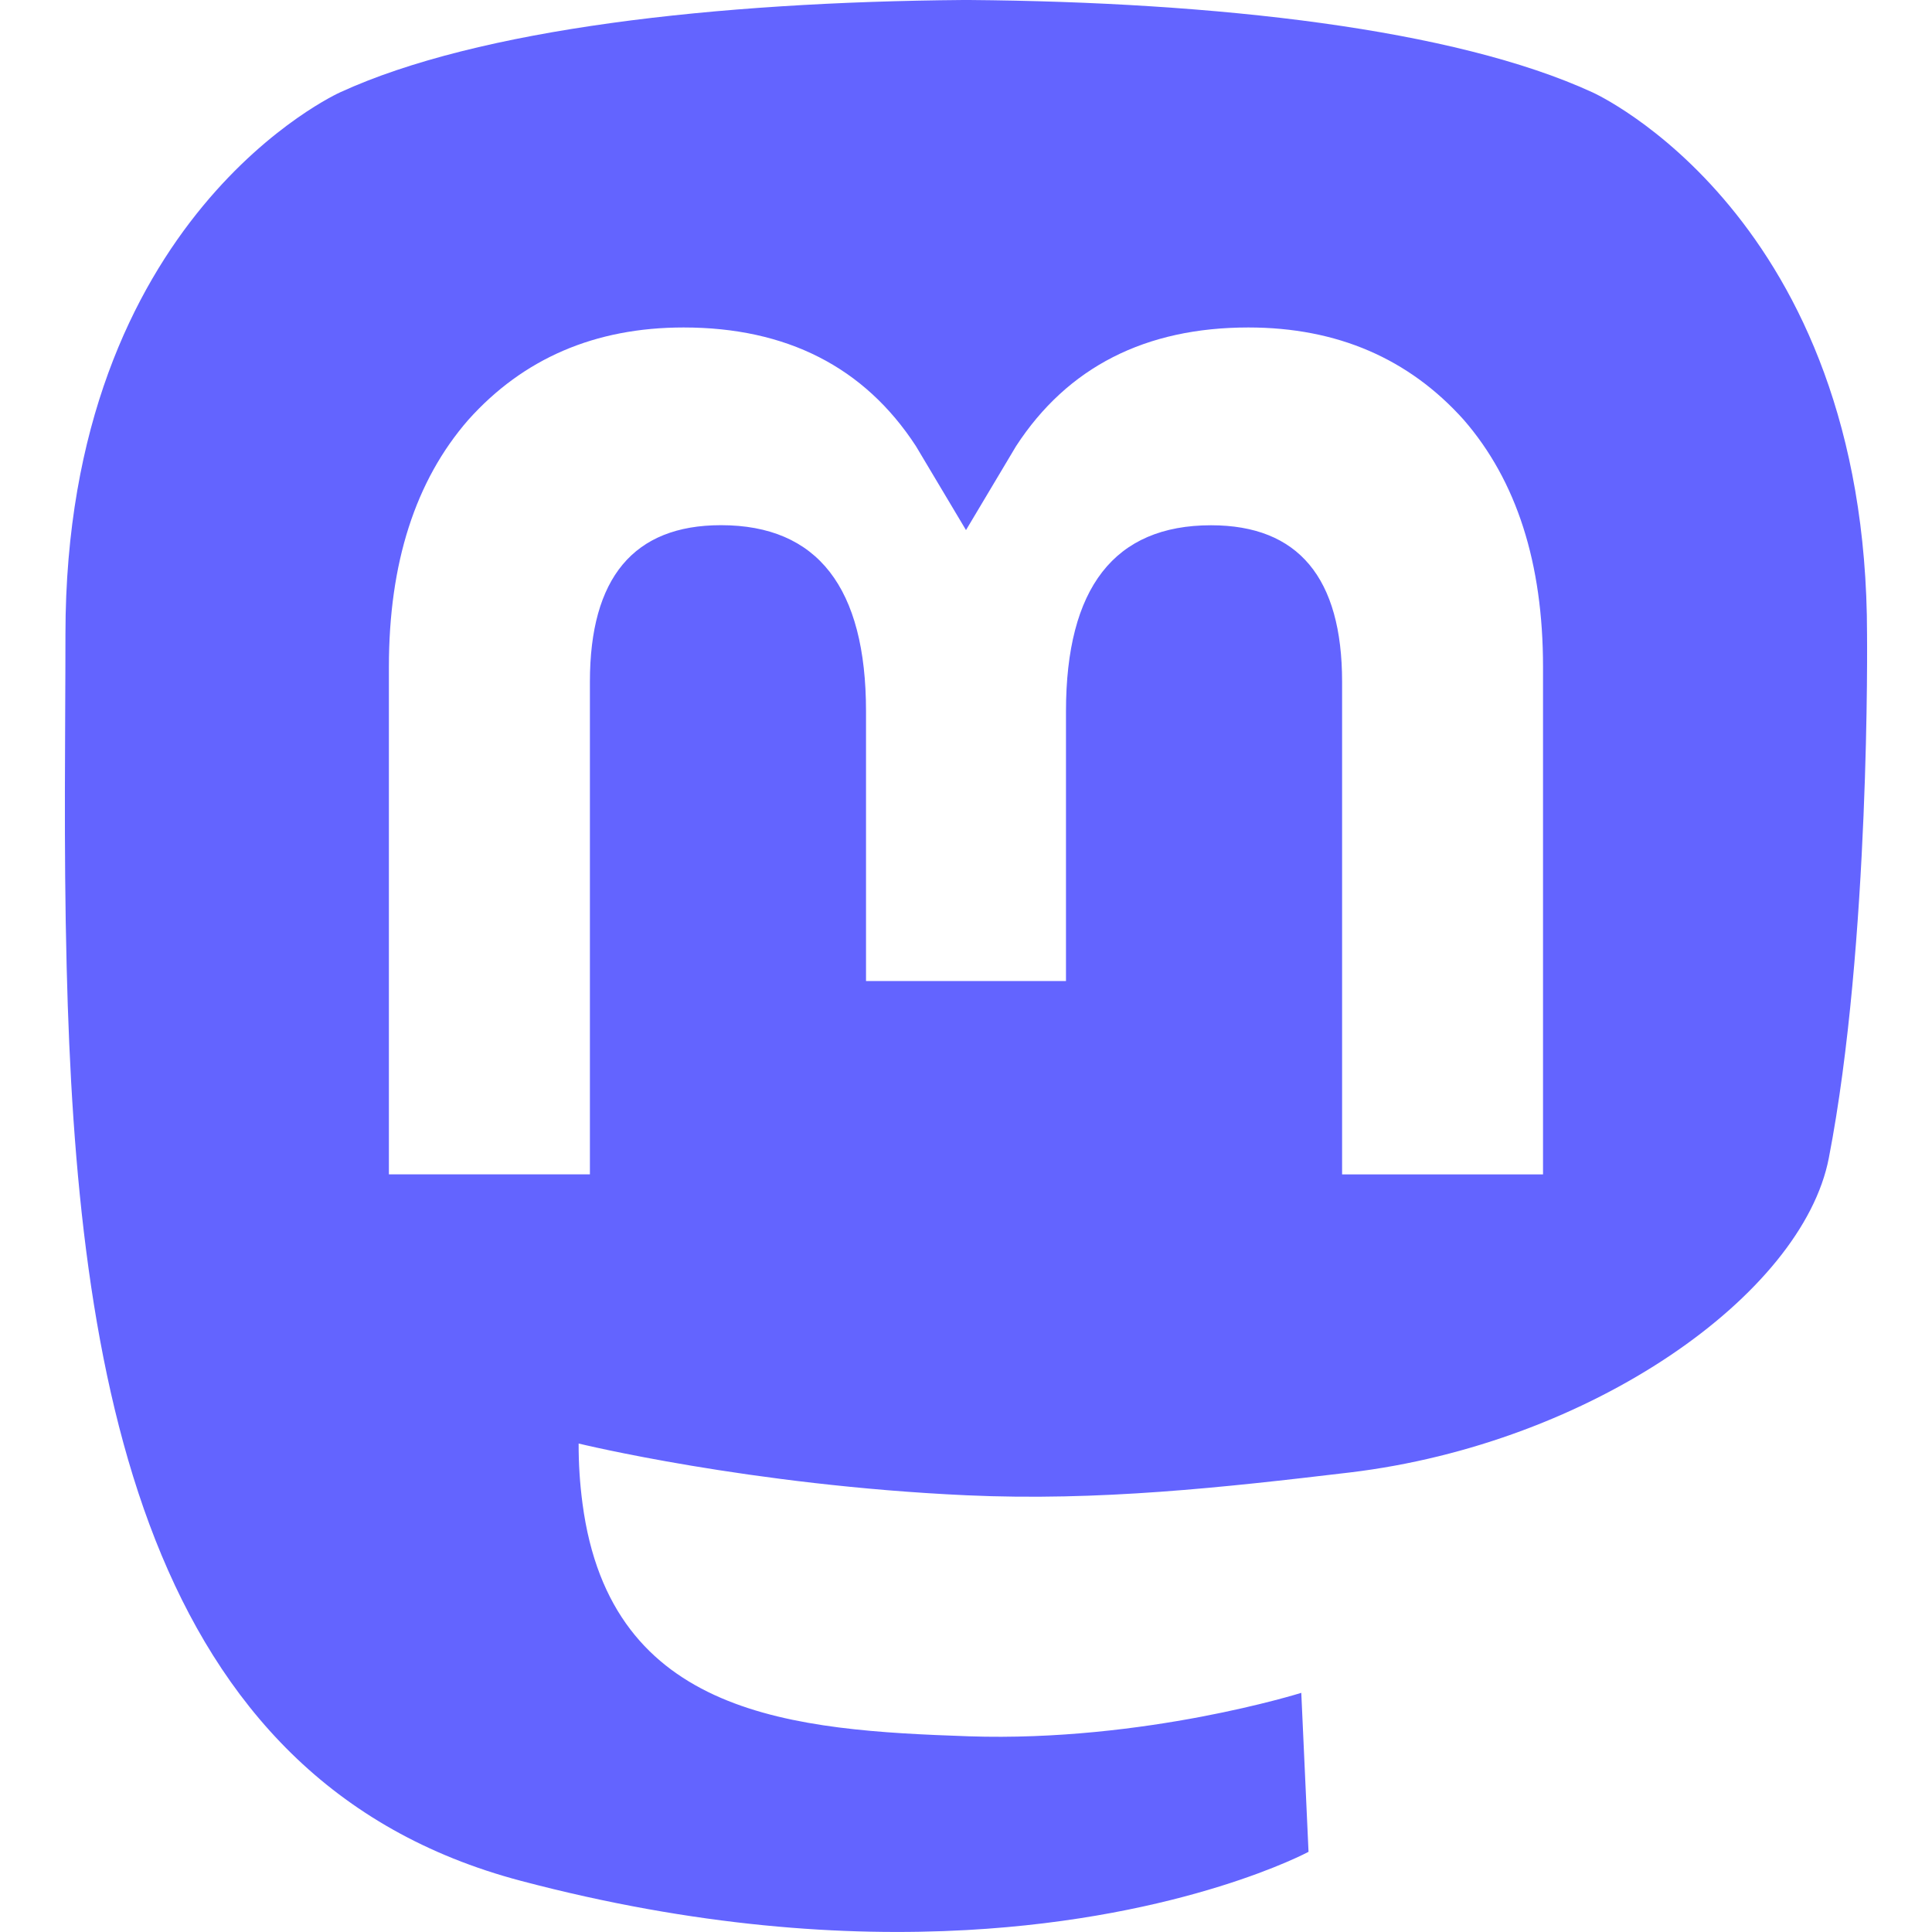
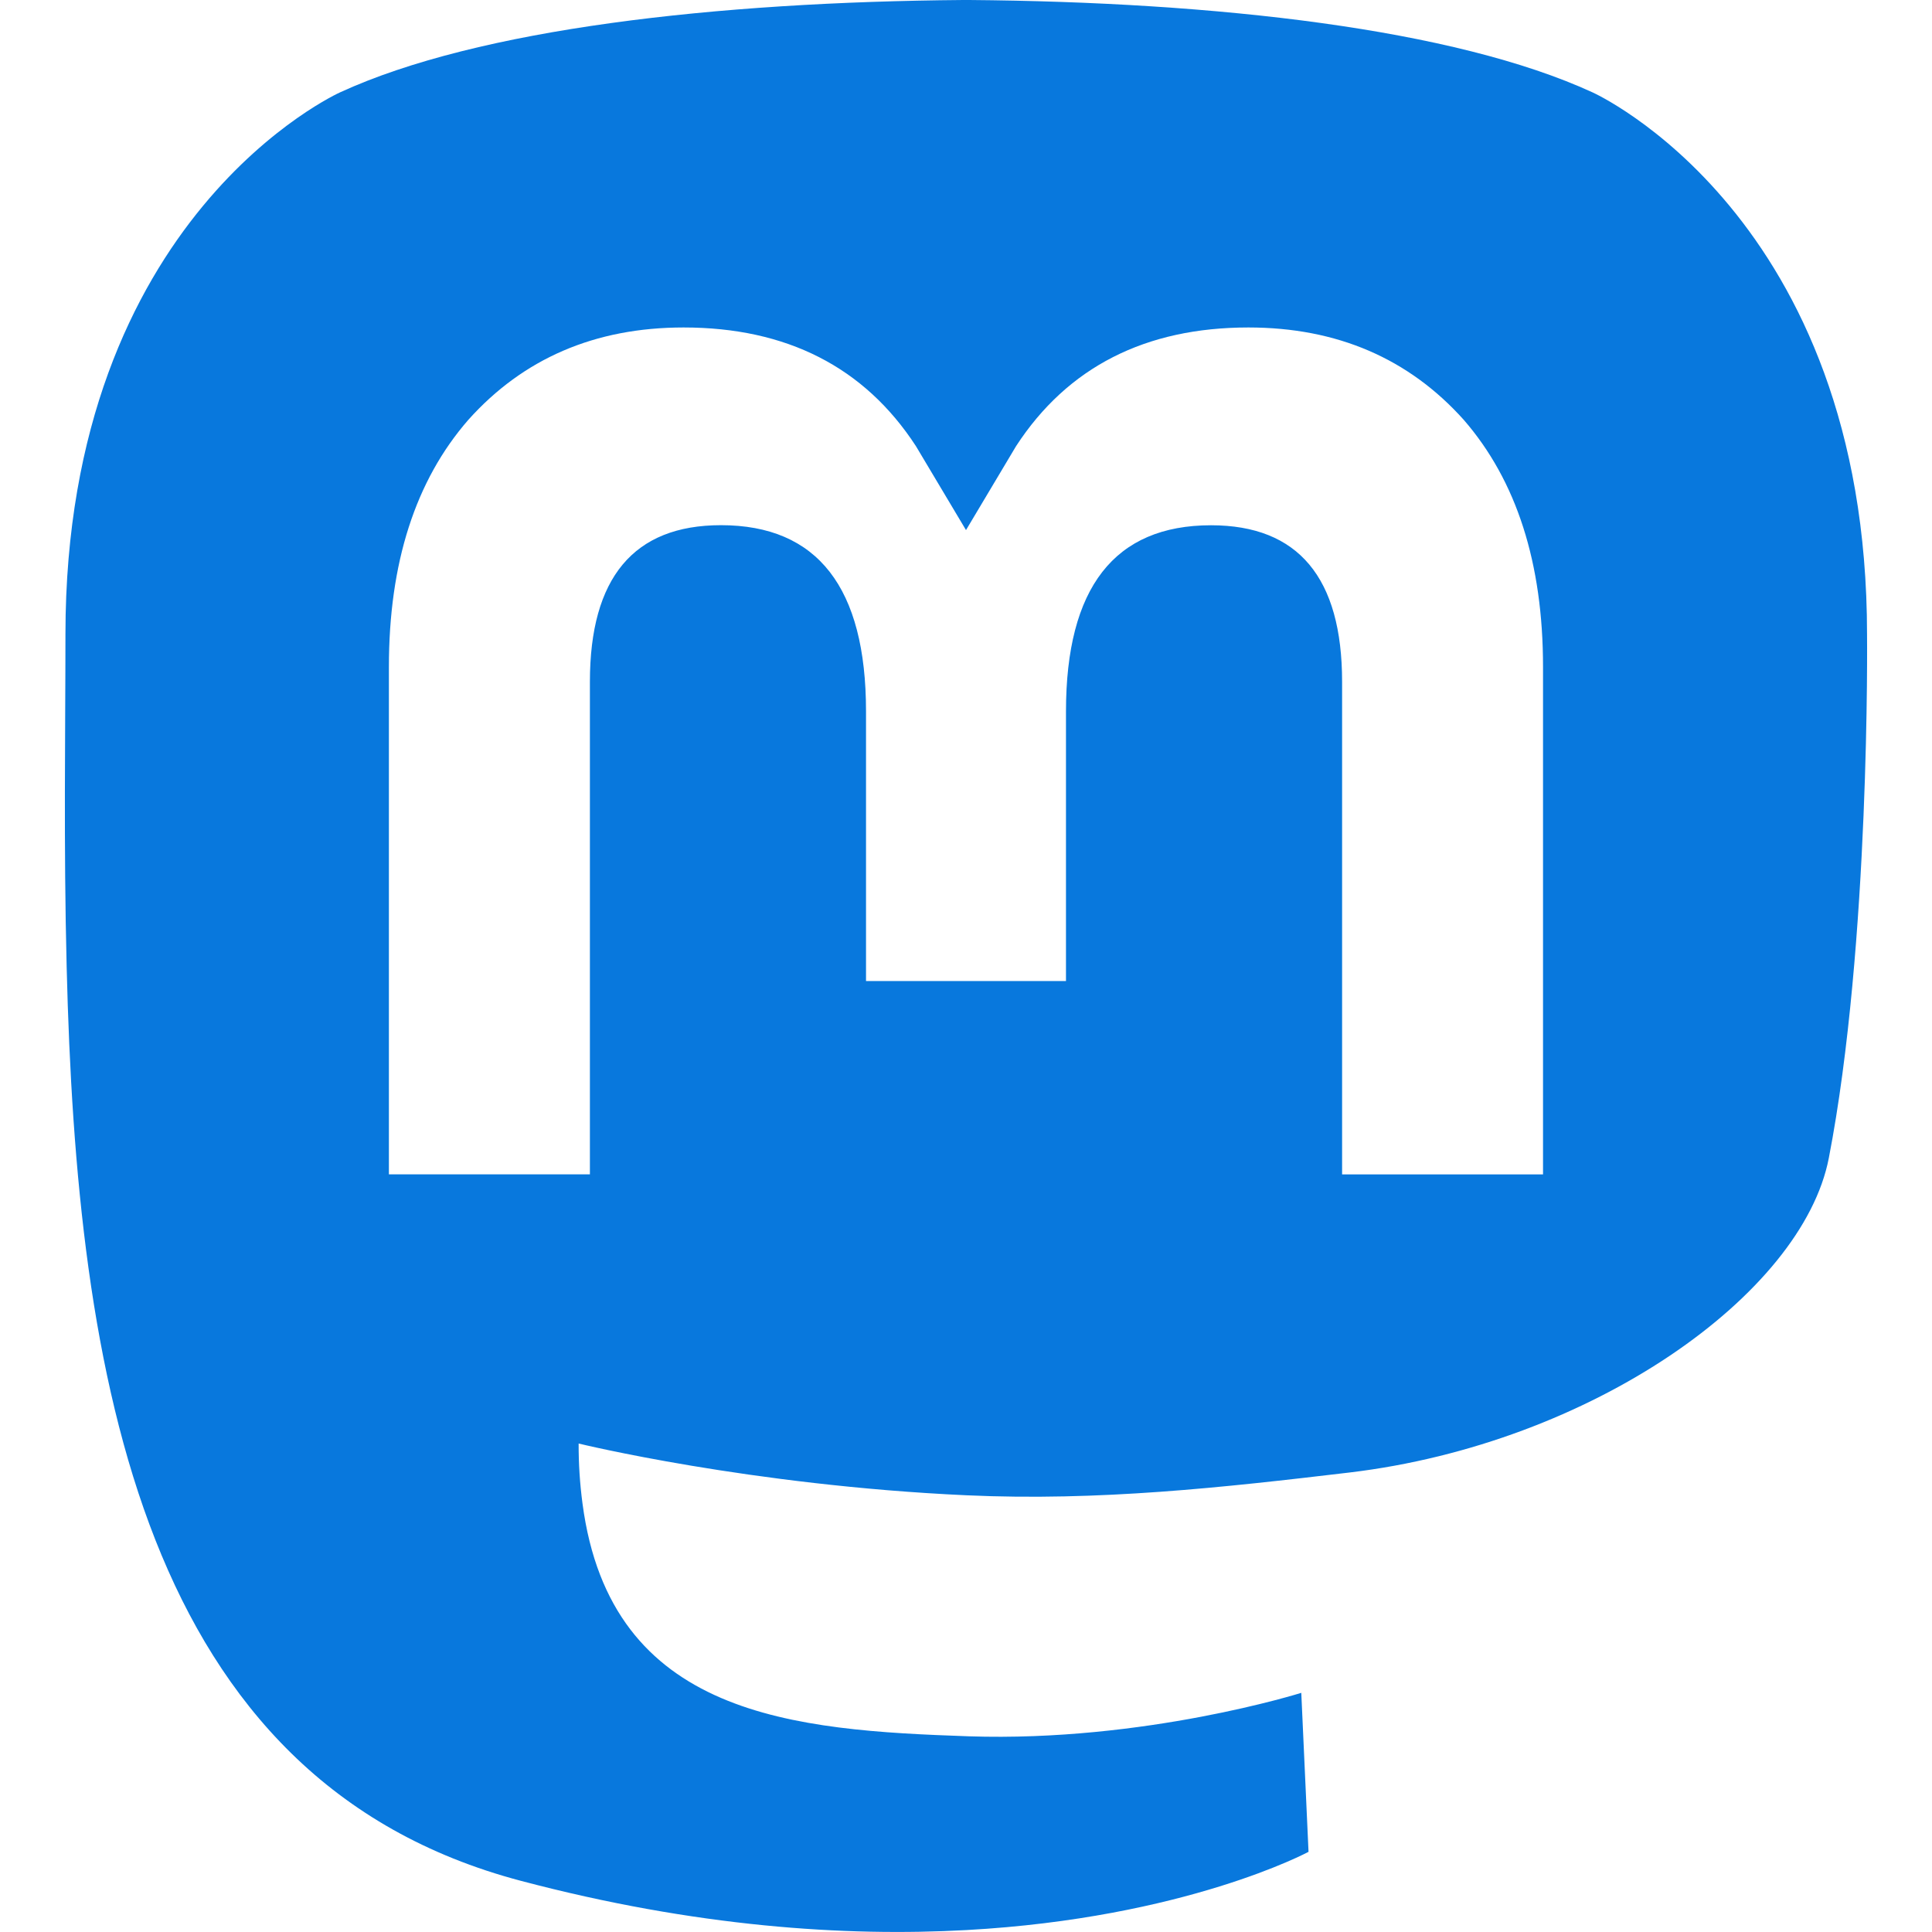
- <svg xmlns="http://www.w3.org/2000/svg" role="img" viewBox="0 0 24 24" fill="#6364FF">
+ <svg xmlns="http://www.w3.org/2000/svg" role="img" viewBox="0 0 24 24" fill="#0878DD">
  <path d="M23.193 7.88c0-5.207-3.411-6.733-3.411-6.733C18.062.357 15.108.025 12.041 0h-.076c-3.069.025-6.02.357-7.74 1.147 0 0-3.412 1.526-3.412 6.732 0 1.193-.023 2.619.015 4.13.124 5.092.934 10.11 5.641 11.355 2.17.574 4.034.695 5.536.612 2.722-.15 4.25-.972 4.25-.972l-.09-1.975s-1.945.613-4.13.54c-2.165-.075-4.449-.234-4.799-2.892a5.5 5.5 0 0 1-.048-.745s2.125.52 4.818.643c1.646.075 3.19-.097 4.758-.283 3.007-.359 5.625-2.212 5.954-3.905.517-2.665.475-6.508.475-6.508zm-4.024 6.709h-2.497v-6.12c0-1.29-.543-1.944-1.628-1.944-1.2 0-1.802.776-1.802 2.313v3.349h-2.484v-3.35c0-1.537-.602-2.313-1.802-2.313-1.085 0-1.628.655-1.628 1.945v6.119H4.831V8.285c0-1.29.328-2.314.987-3.07.68-.759 1.57-1.147 2.674-1.147 1.278 0 2.246.491 2.886 1.474L12 6.585l.622-1.043c.64-.983 1.608-1.474 2.886-1.474 1.104 0 1.994.388 2.674 1.146.658.757.986 1.781.986 3.07v6.305z" />
</svg>
